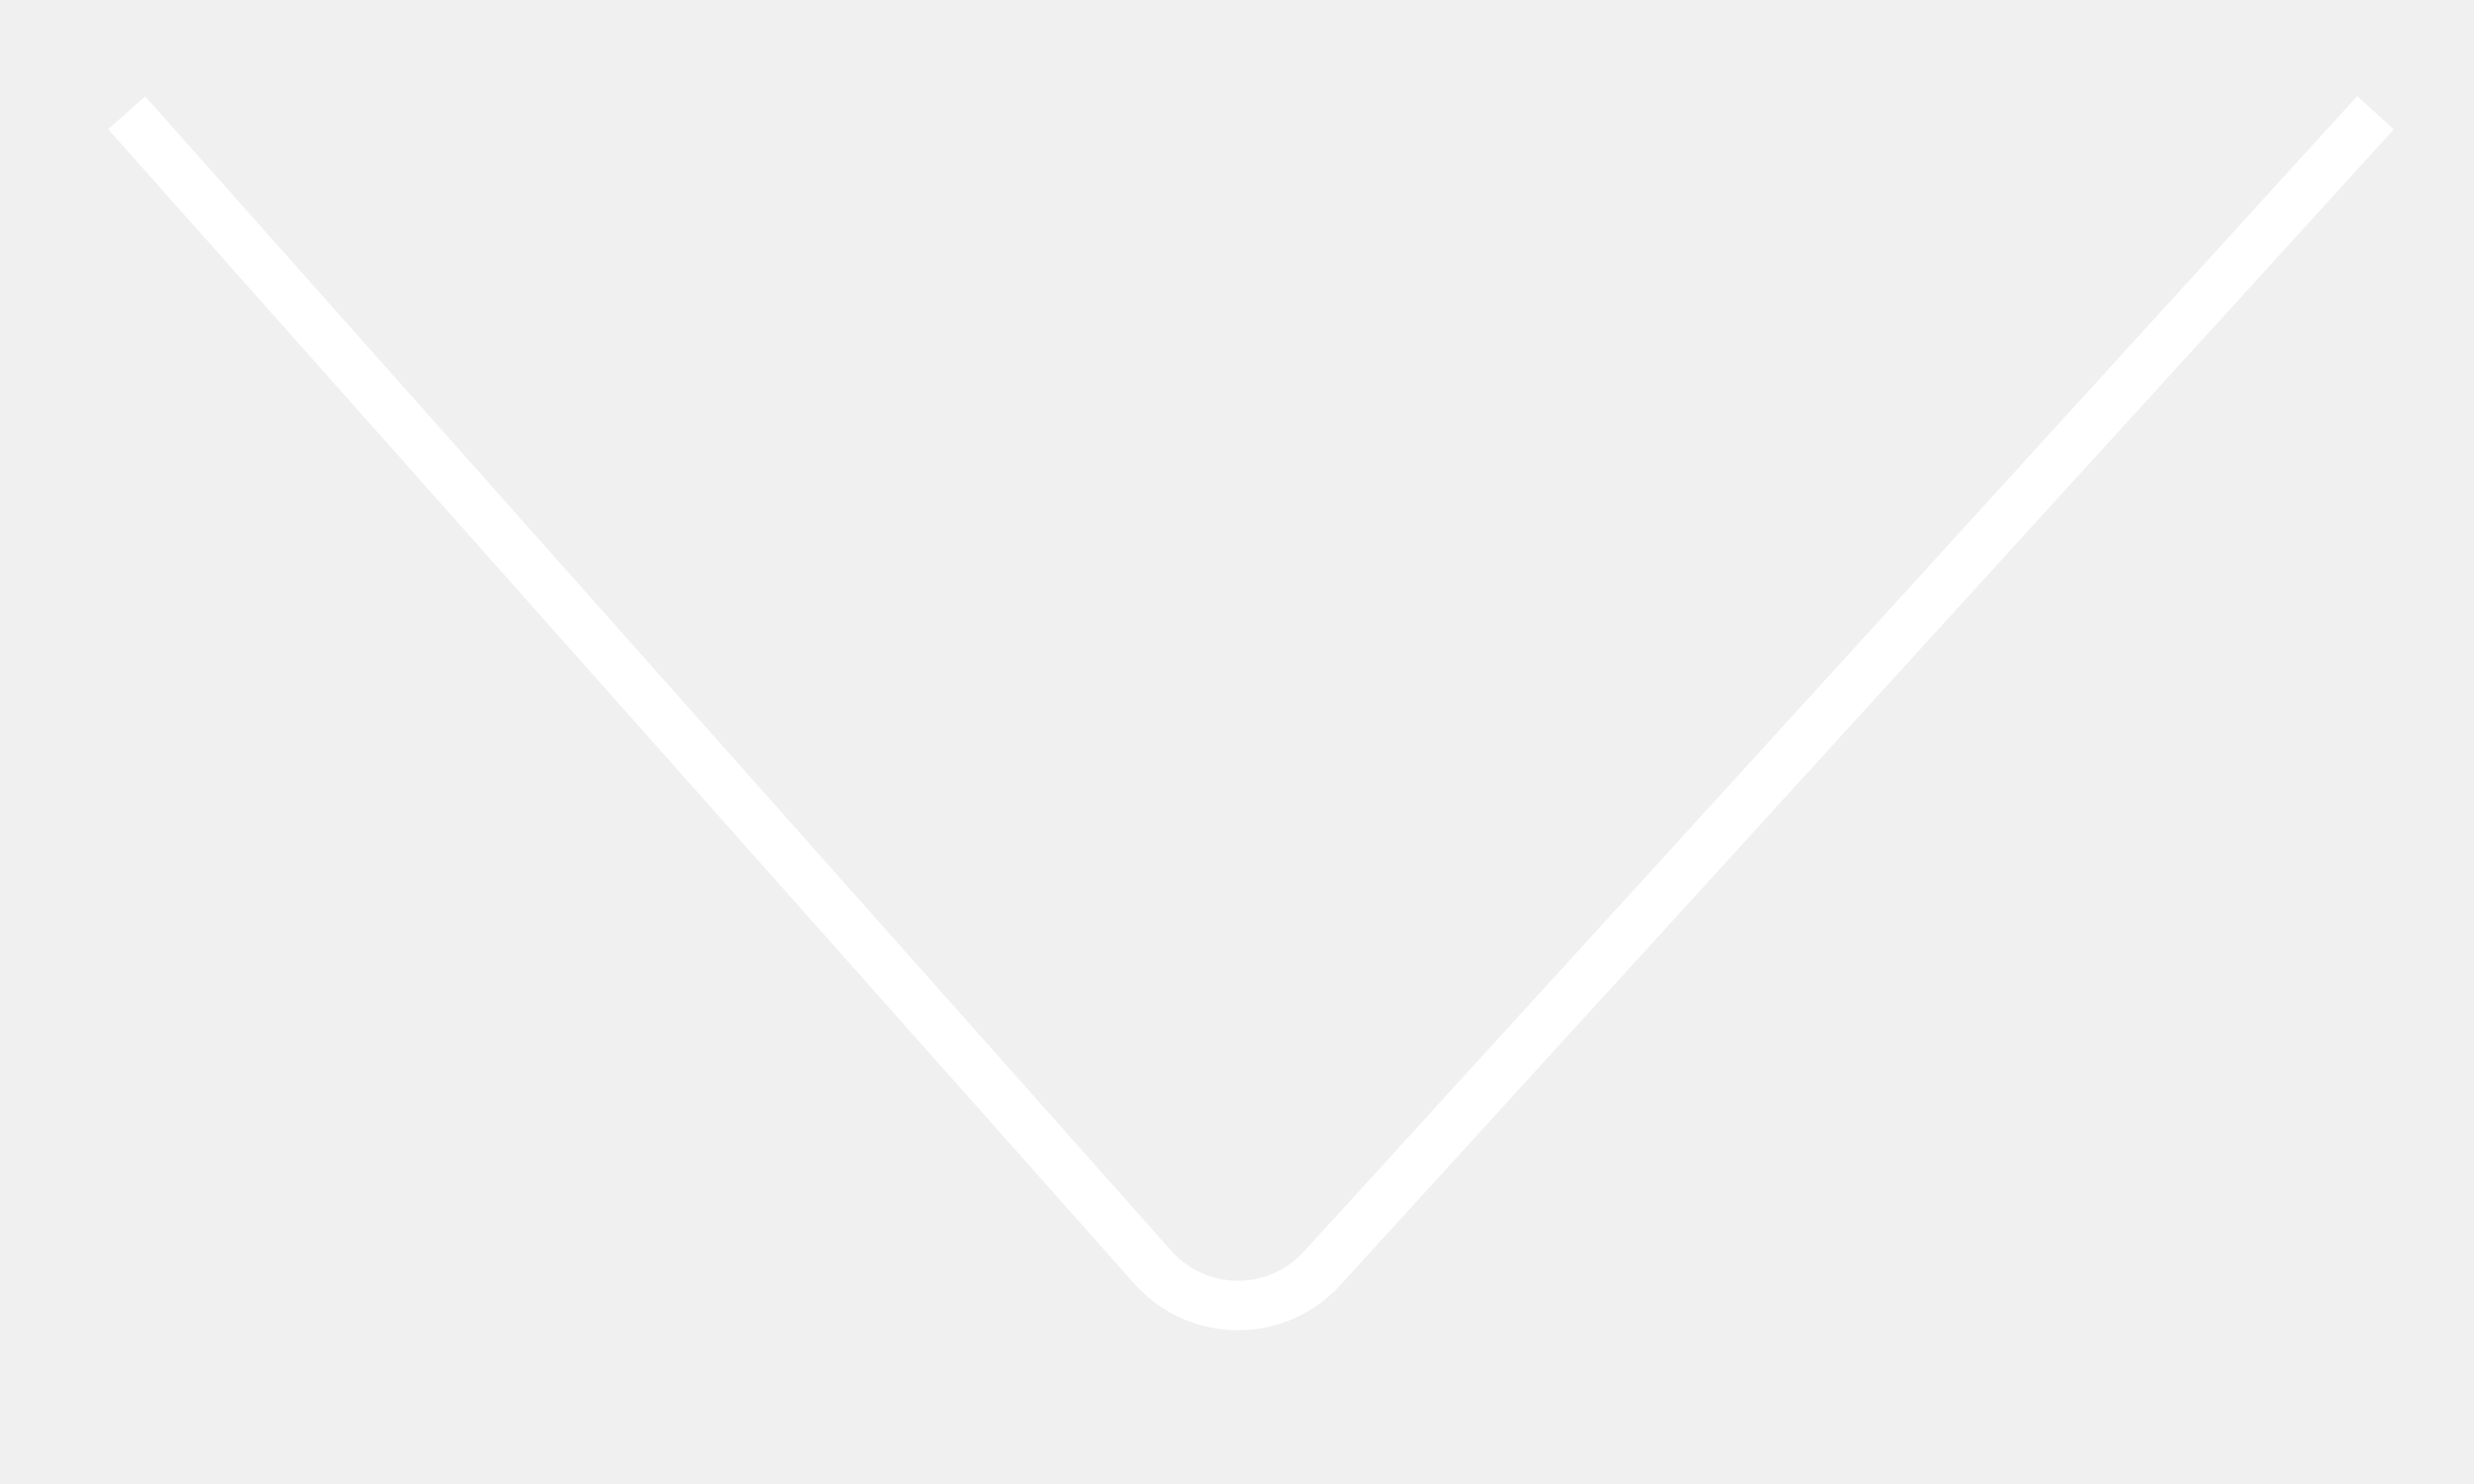
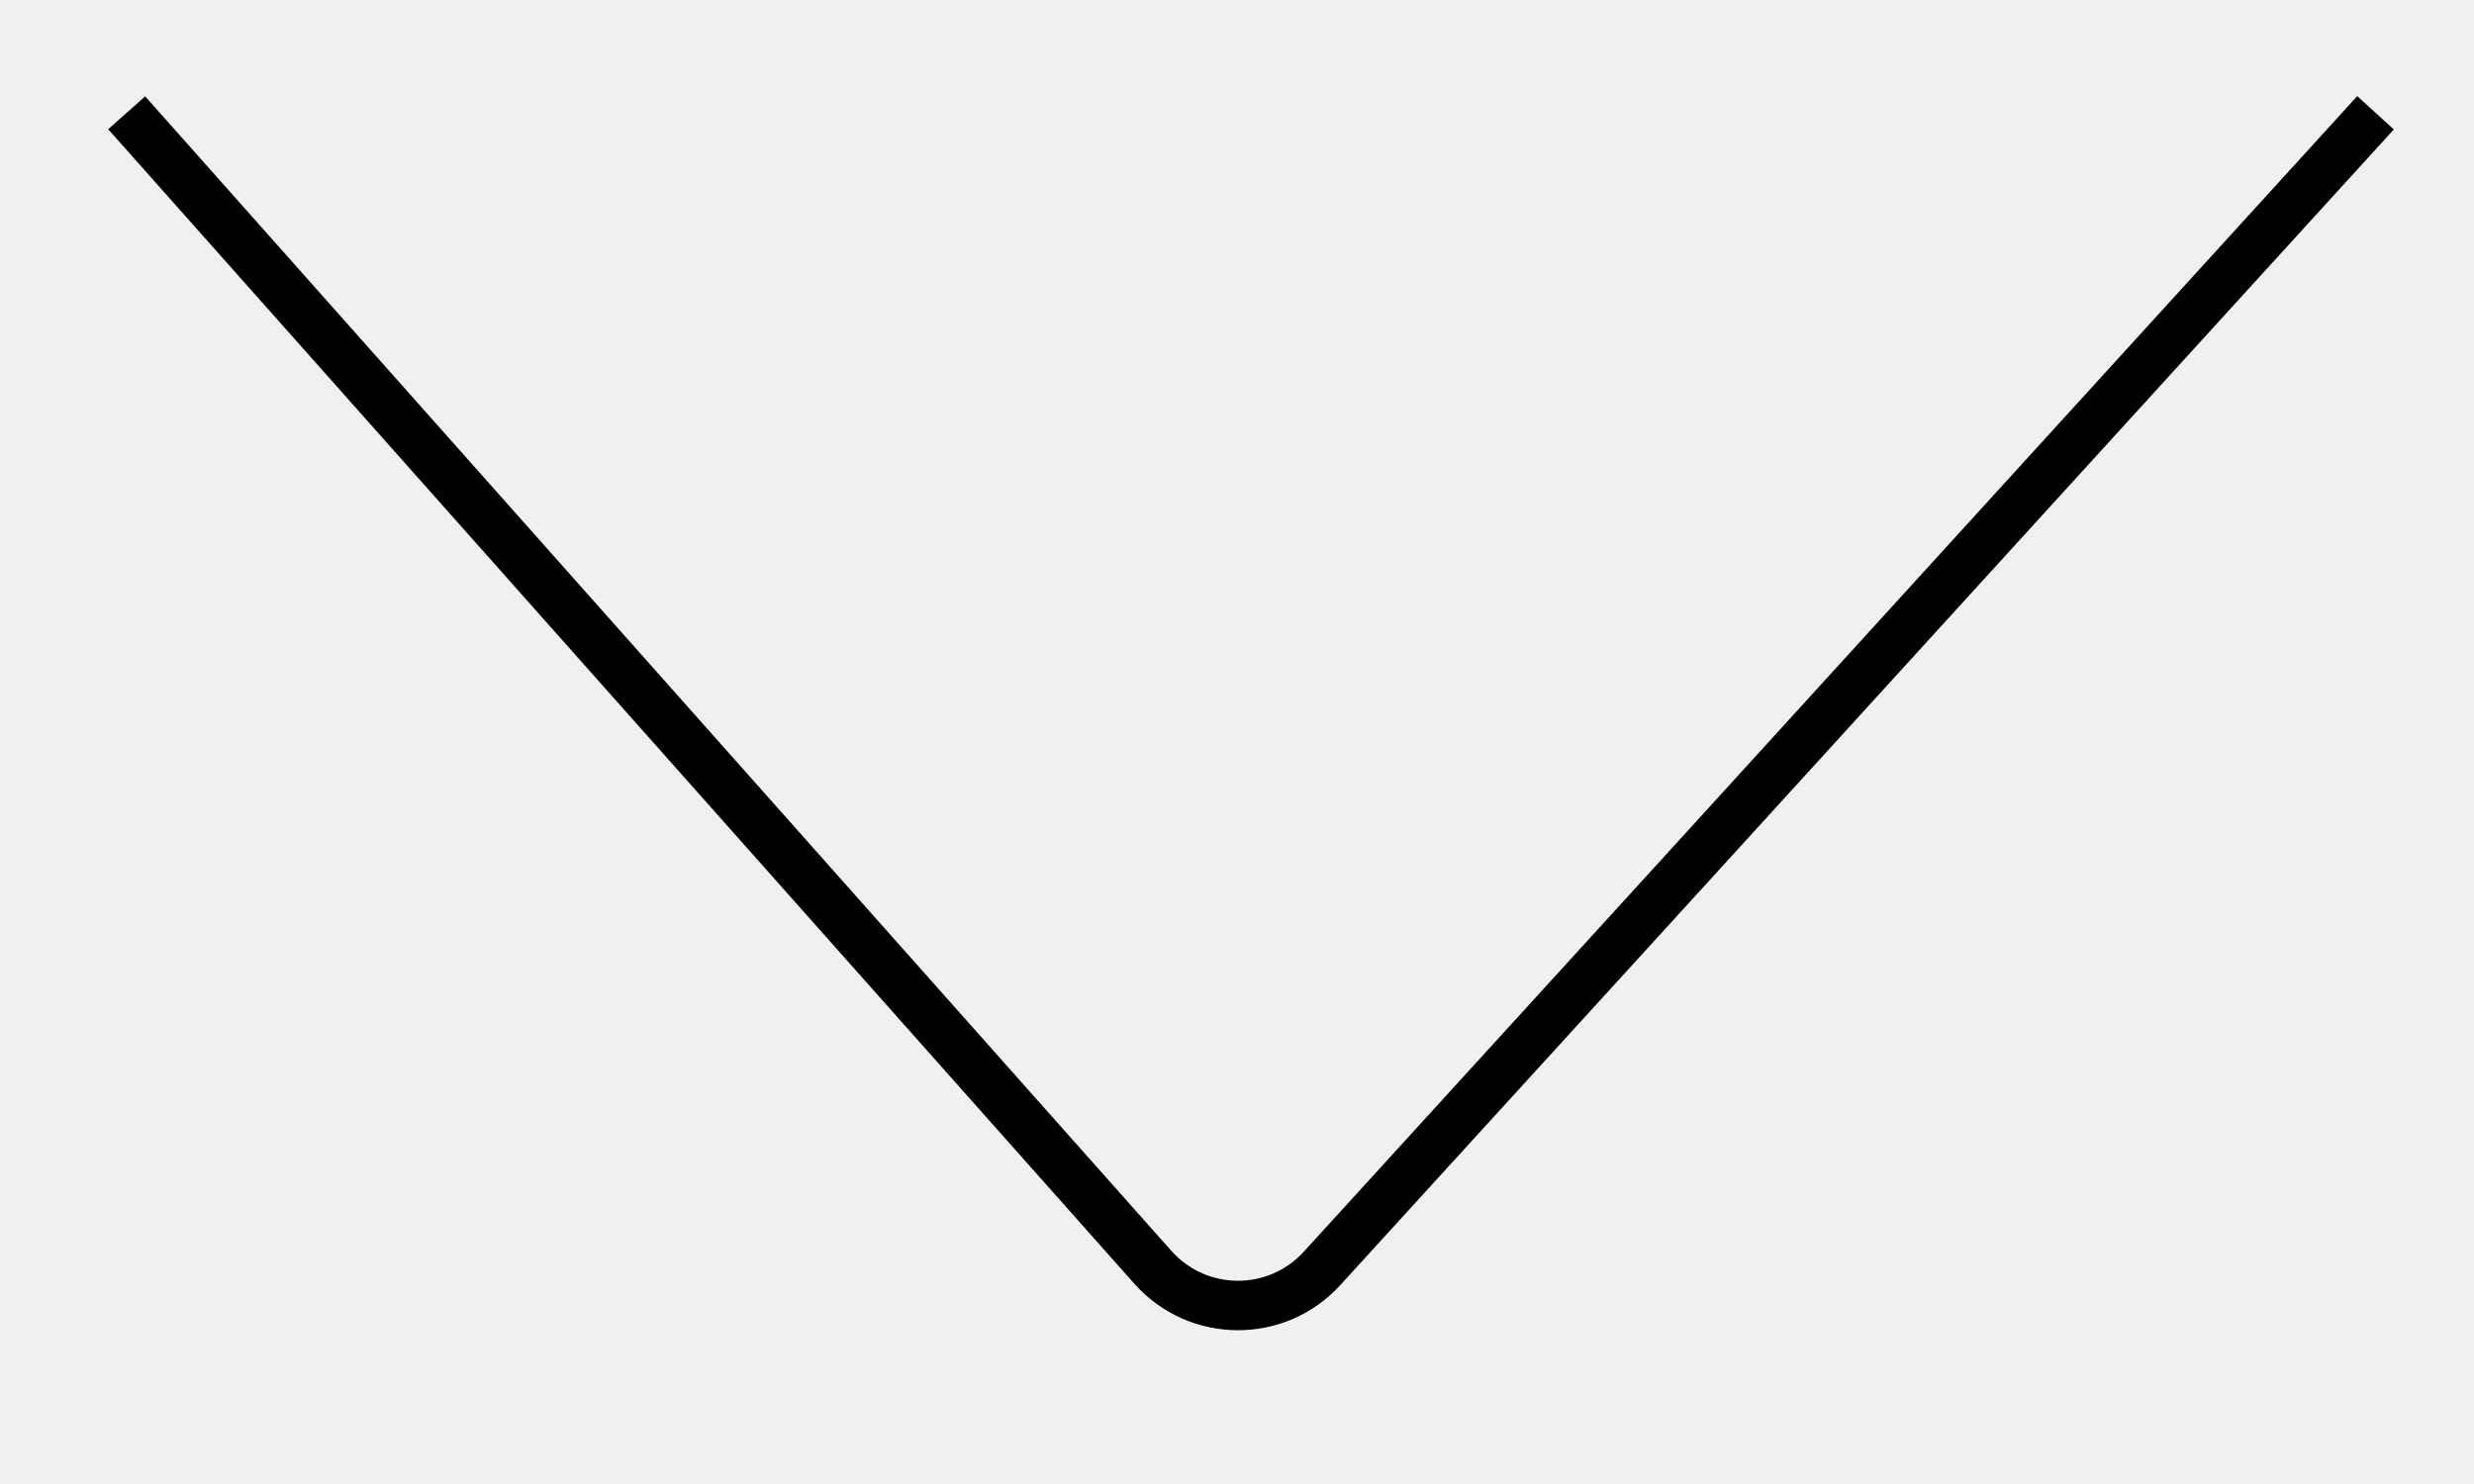
<svg xmlns="http://www.w3.org/2000/svg" xmlns:xlink="http://www.w3.org/1999/xlink" version="1.1" preserveAspectRatio="xMidYMid meet" viewBox="0 0 50 30" width="50" height="30">
  <defs>
    <path d="M48.01 2.28C36.66 14.74 29.56 22.53 26.72 25.64C25.8 26.65 24.21 26.64 23.3 25.62C20.54 22.51 13.62 14.73 2.56 2.28" id="agLGedQ2d" />
  </defs>
  <g>
    <g>
      <g>
        <g>
-           <use xlink:href="#agLGedQ2d" opacity="1" fill-opacity="0" stroke="#ffffff" stroke-width="1" stroke-opacity="1" />
+           <use xlink:href="#agLGedQ2d" opacity="1" fill-opacity="0" stroke="#000000" stroke-width="1" stroke-opacity="1" />
        </g>
      </g>
    </g>
  </g>
</svg>
